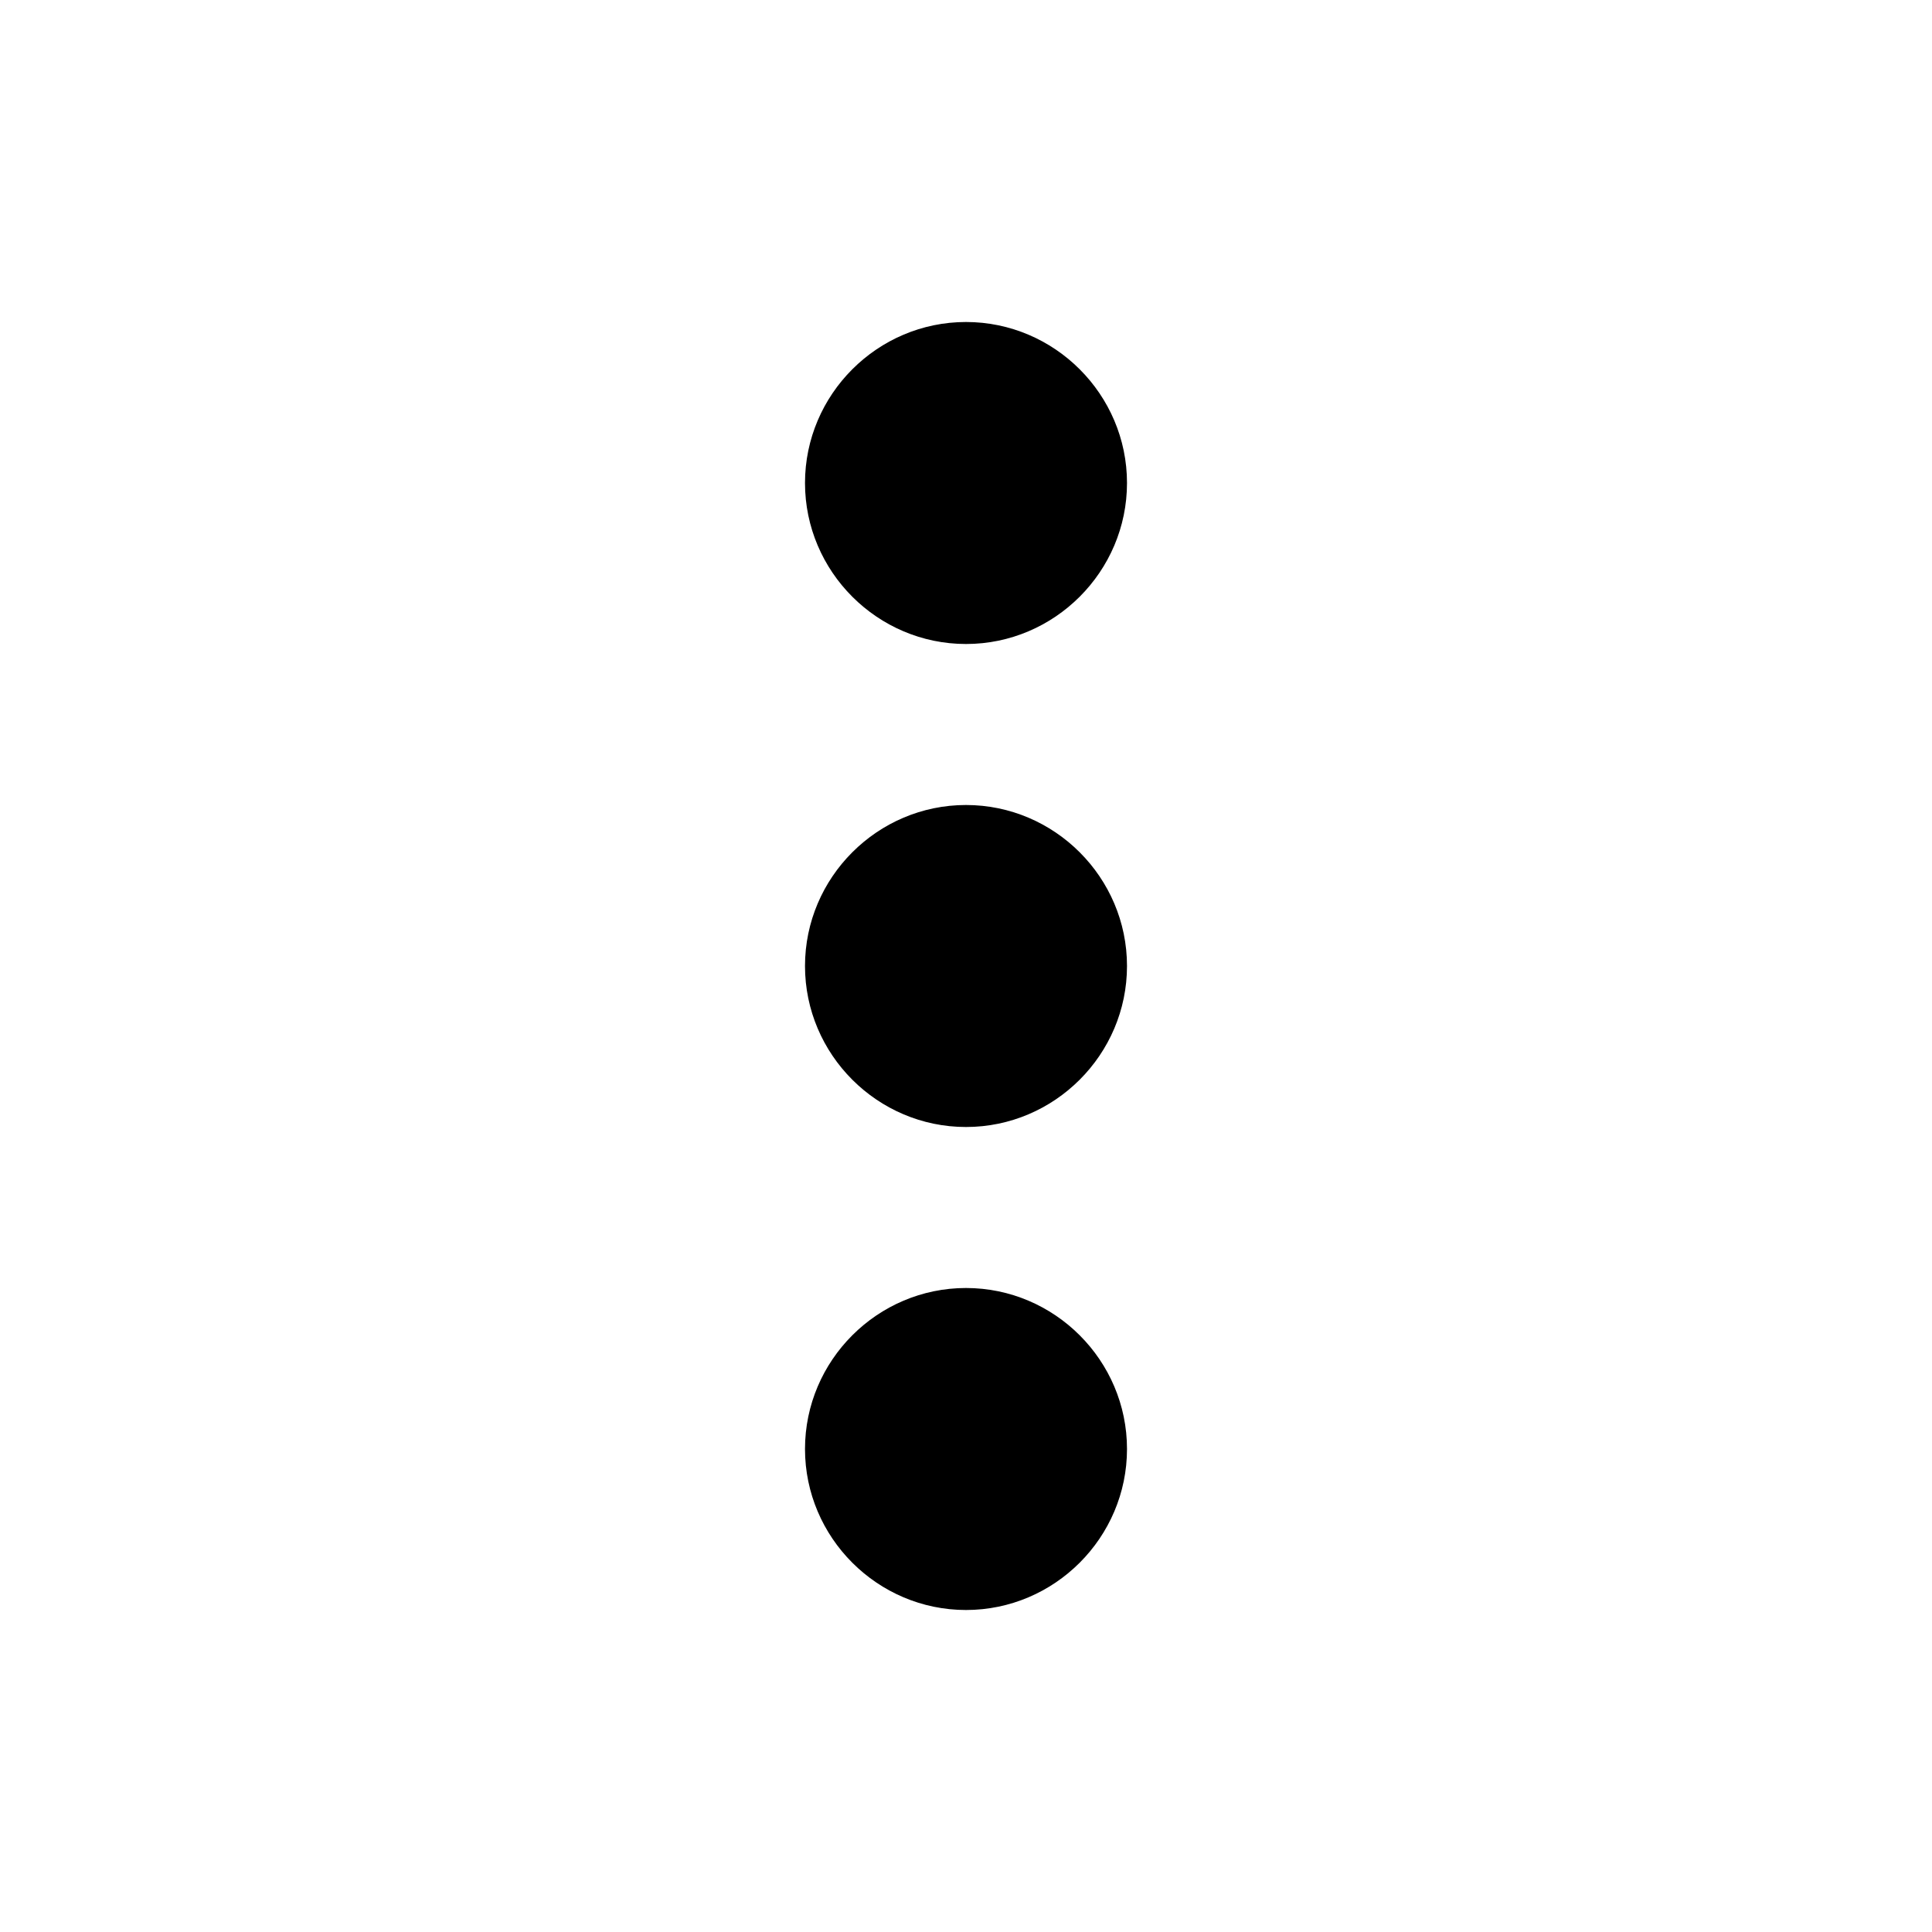
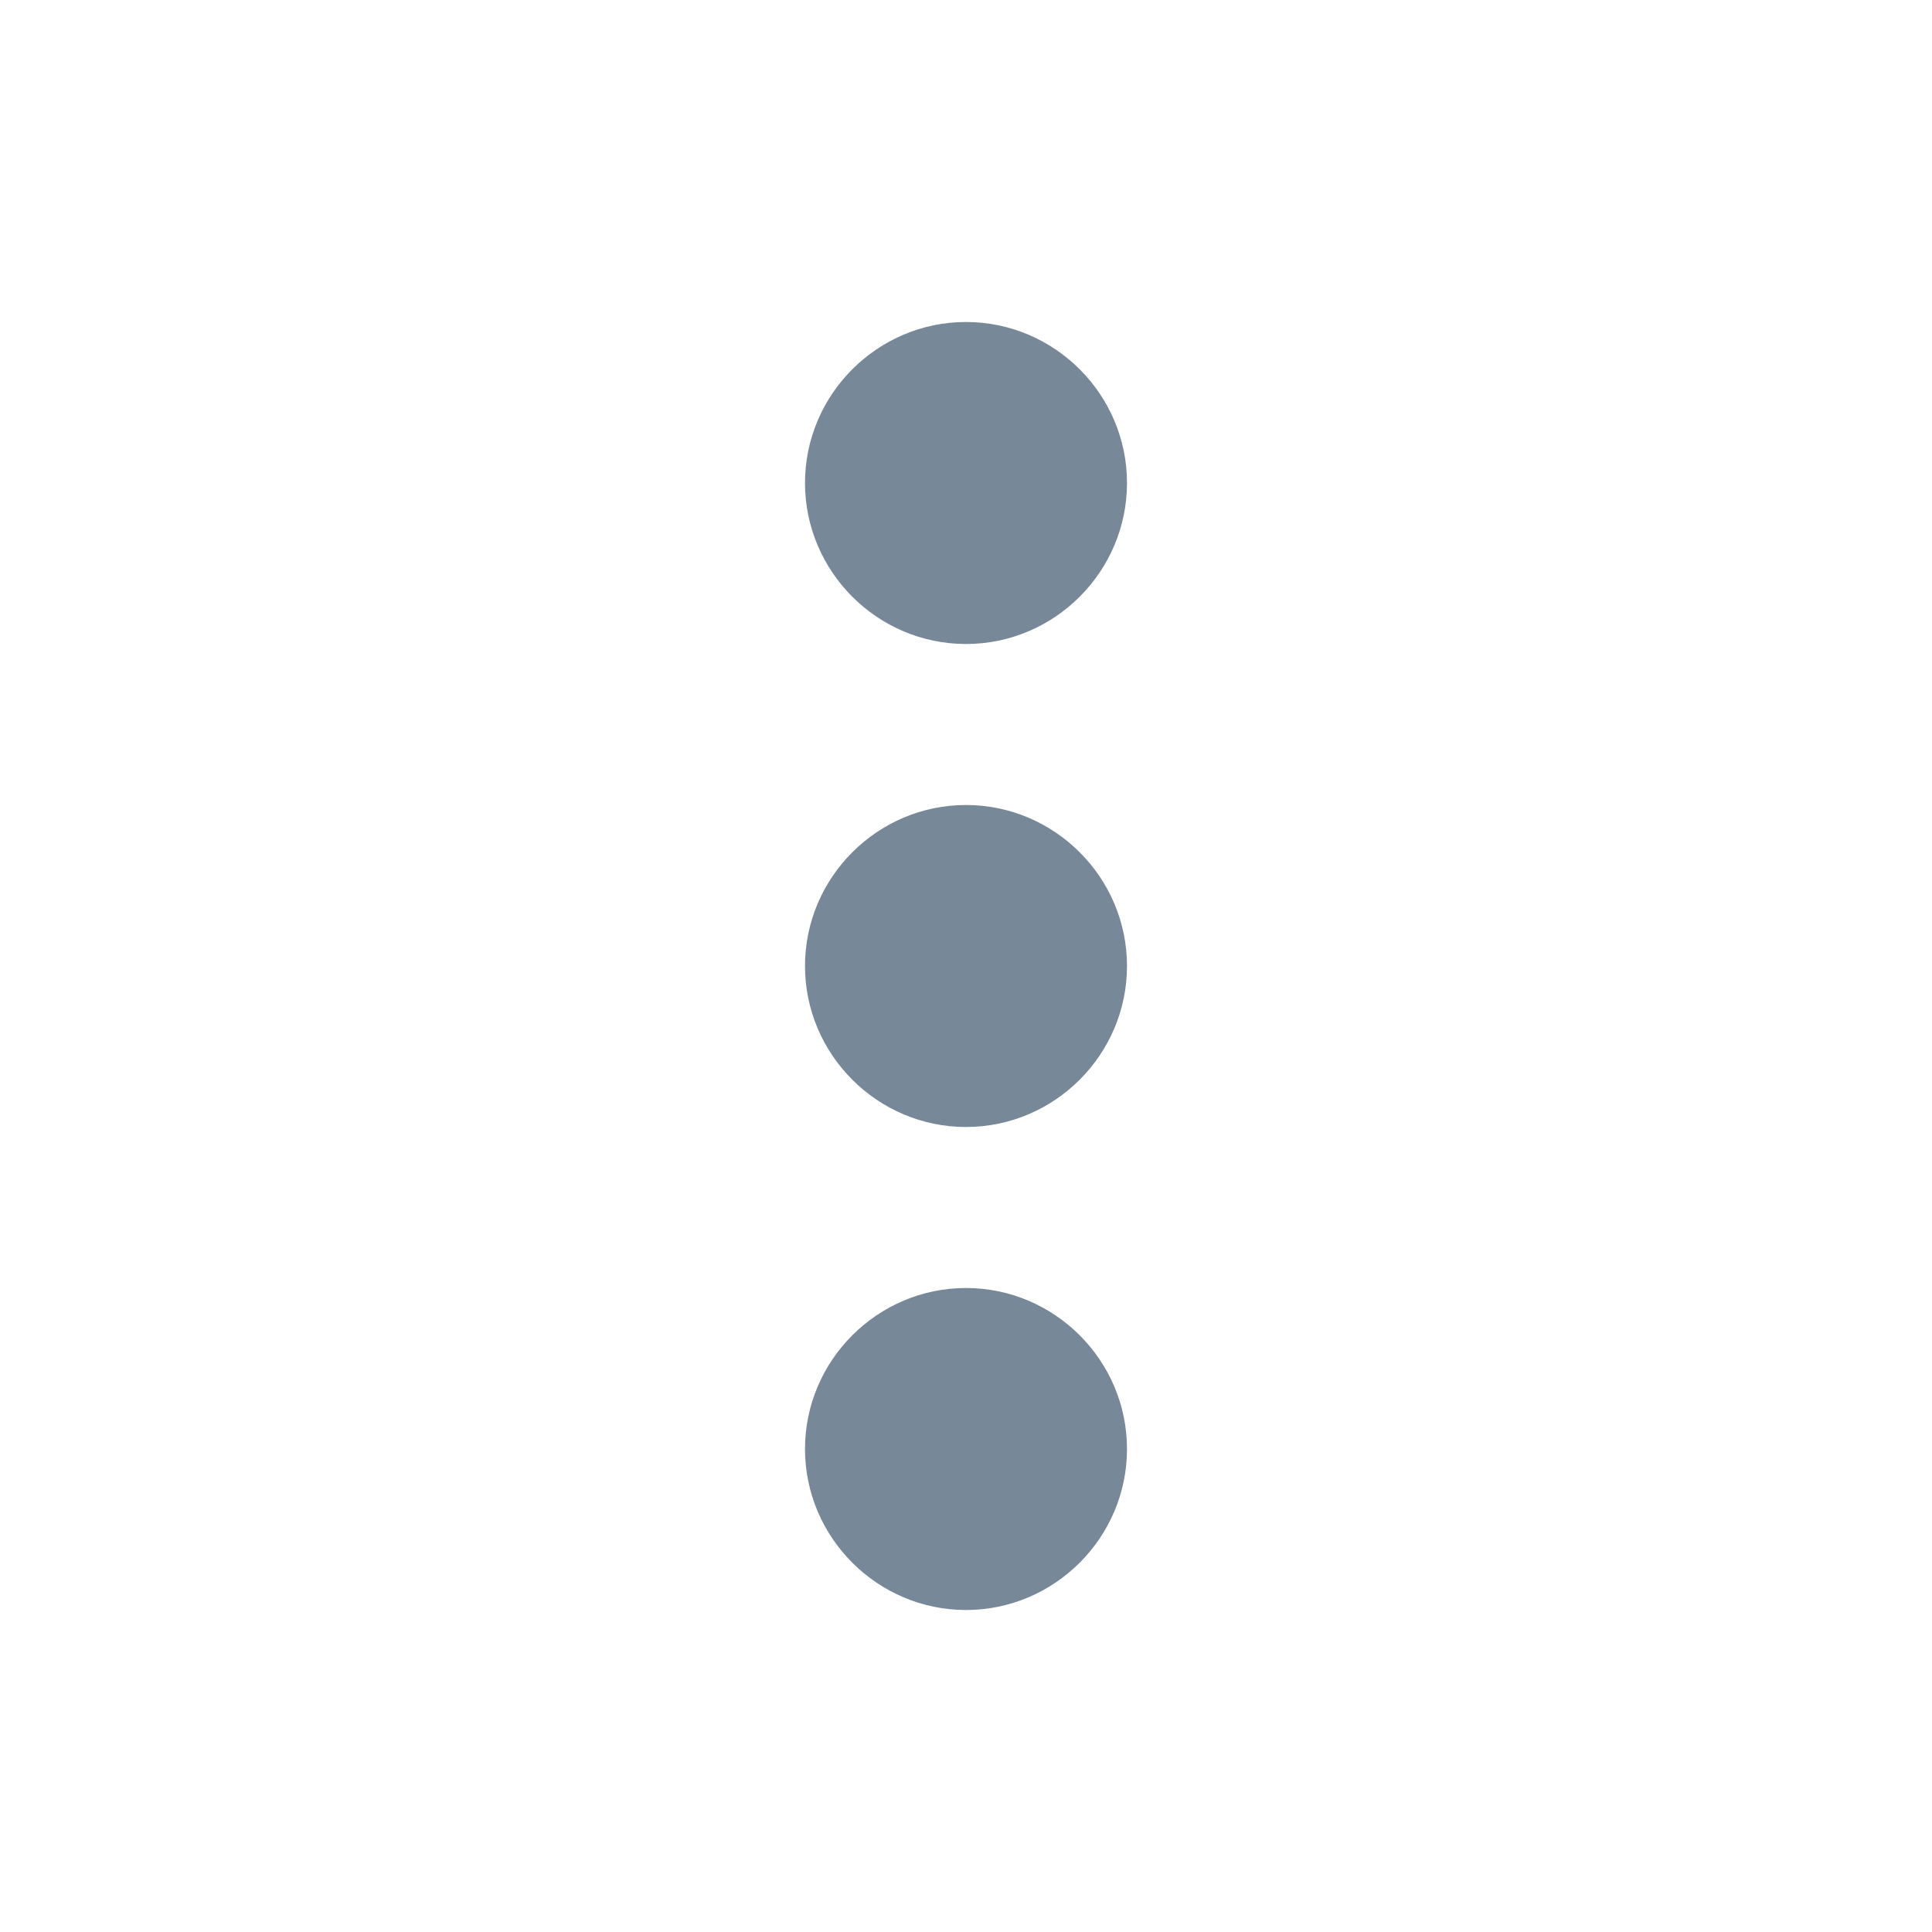
- <svg xmlns="http://www.w3.org/2000/svg" height="24px" viewBox="0 0 24 24" width="24px" fill="#000000">
+ <svg xmlns="http://www.w3.org/2000/svg" height="24px" viewBox="0 0 24 24" width="24px" fill="lightslategrey">
  <path d="M0 0h24v24H0V0z" fill="none" />
  <path d="M12 8c1.1 0 2-.9 2-2s-.9-2-2-2-2 .9-2 2 .9 2 2 2zm0 2c-1.1 0-2 .9-2 2s.9 2 2 2 2-.9 2-2-.9-2-2-2zm0 6c-1.1 0-2 .9-2 2s.9 2 2 2 2-.9 2-2-.9-2-2-2z" />
</svg>
